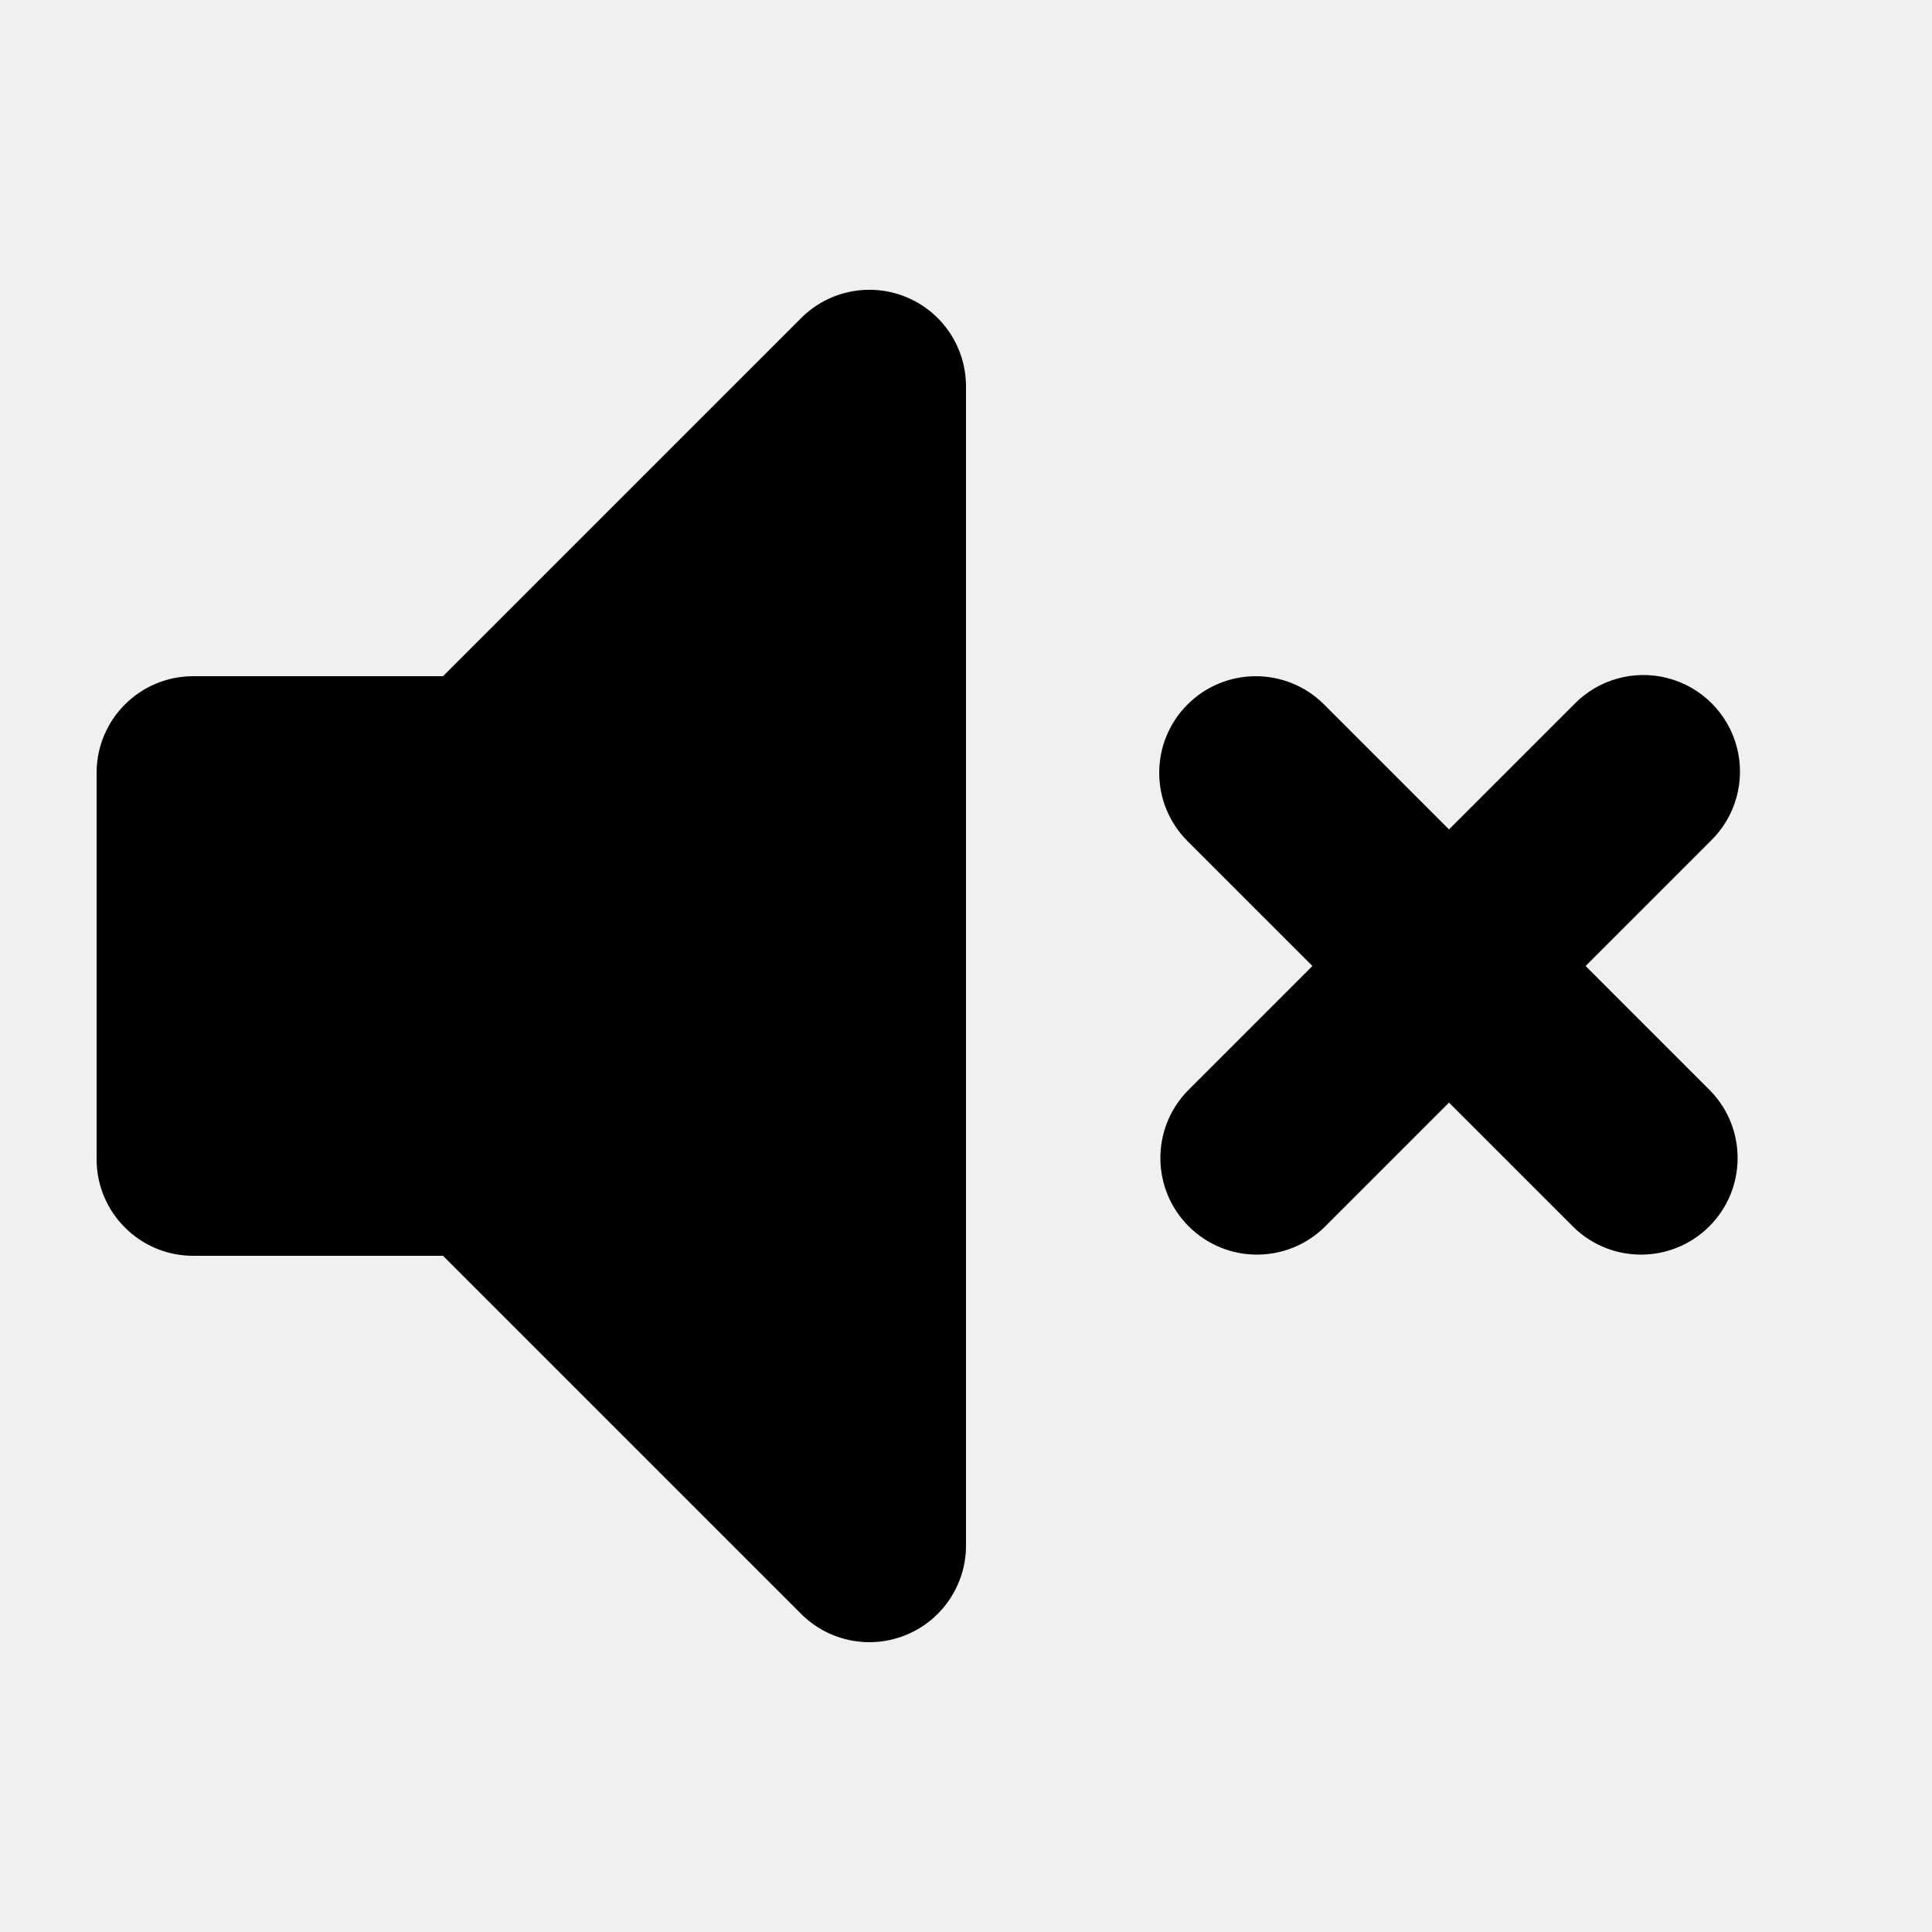
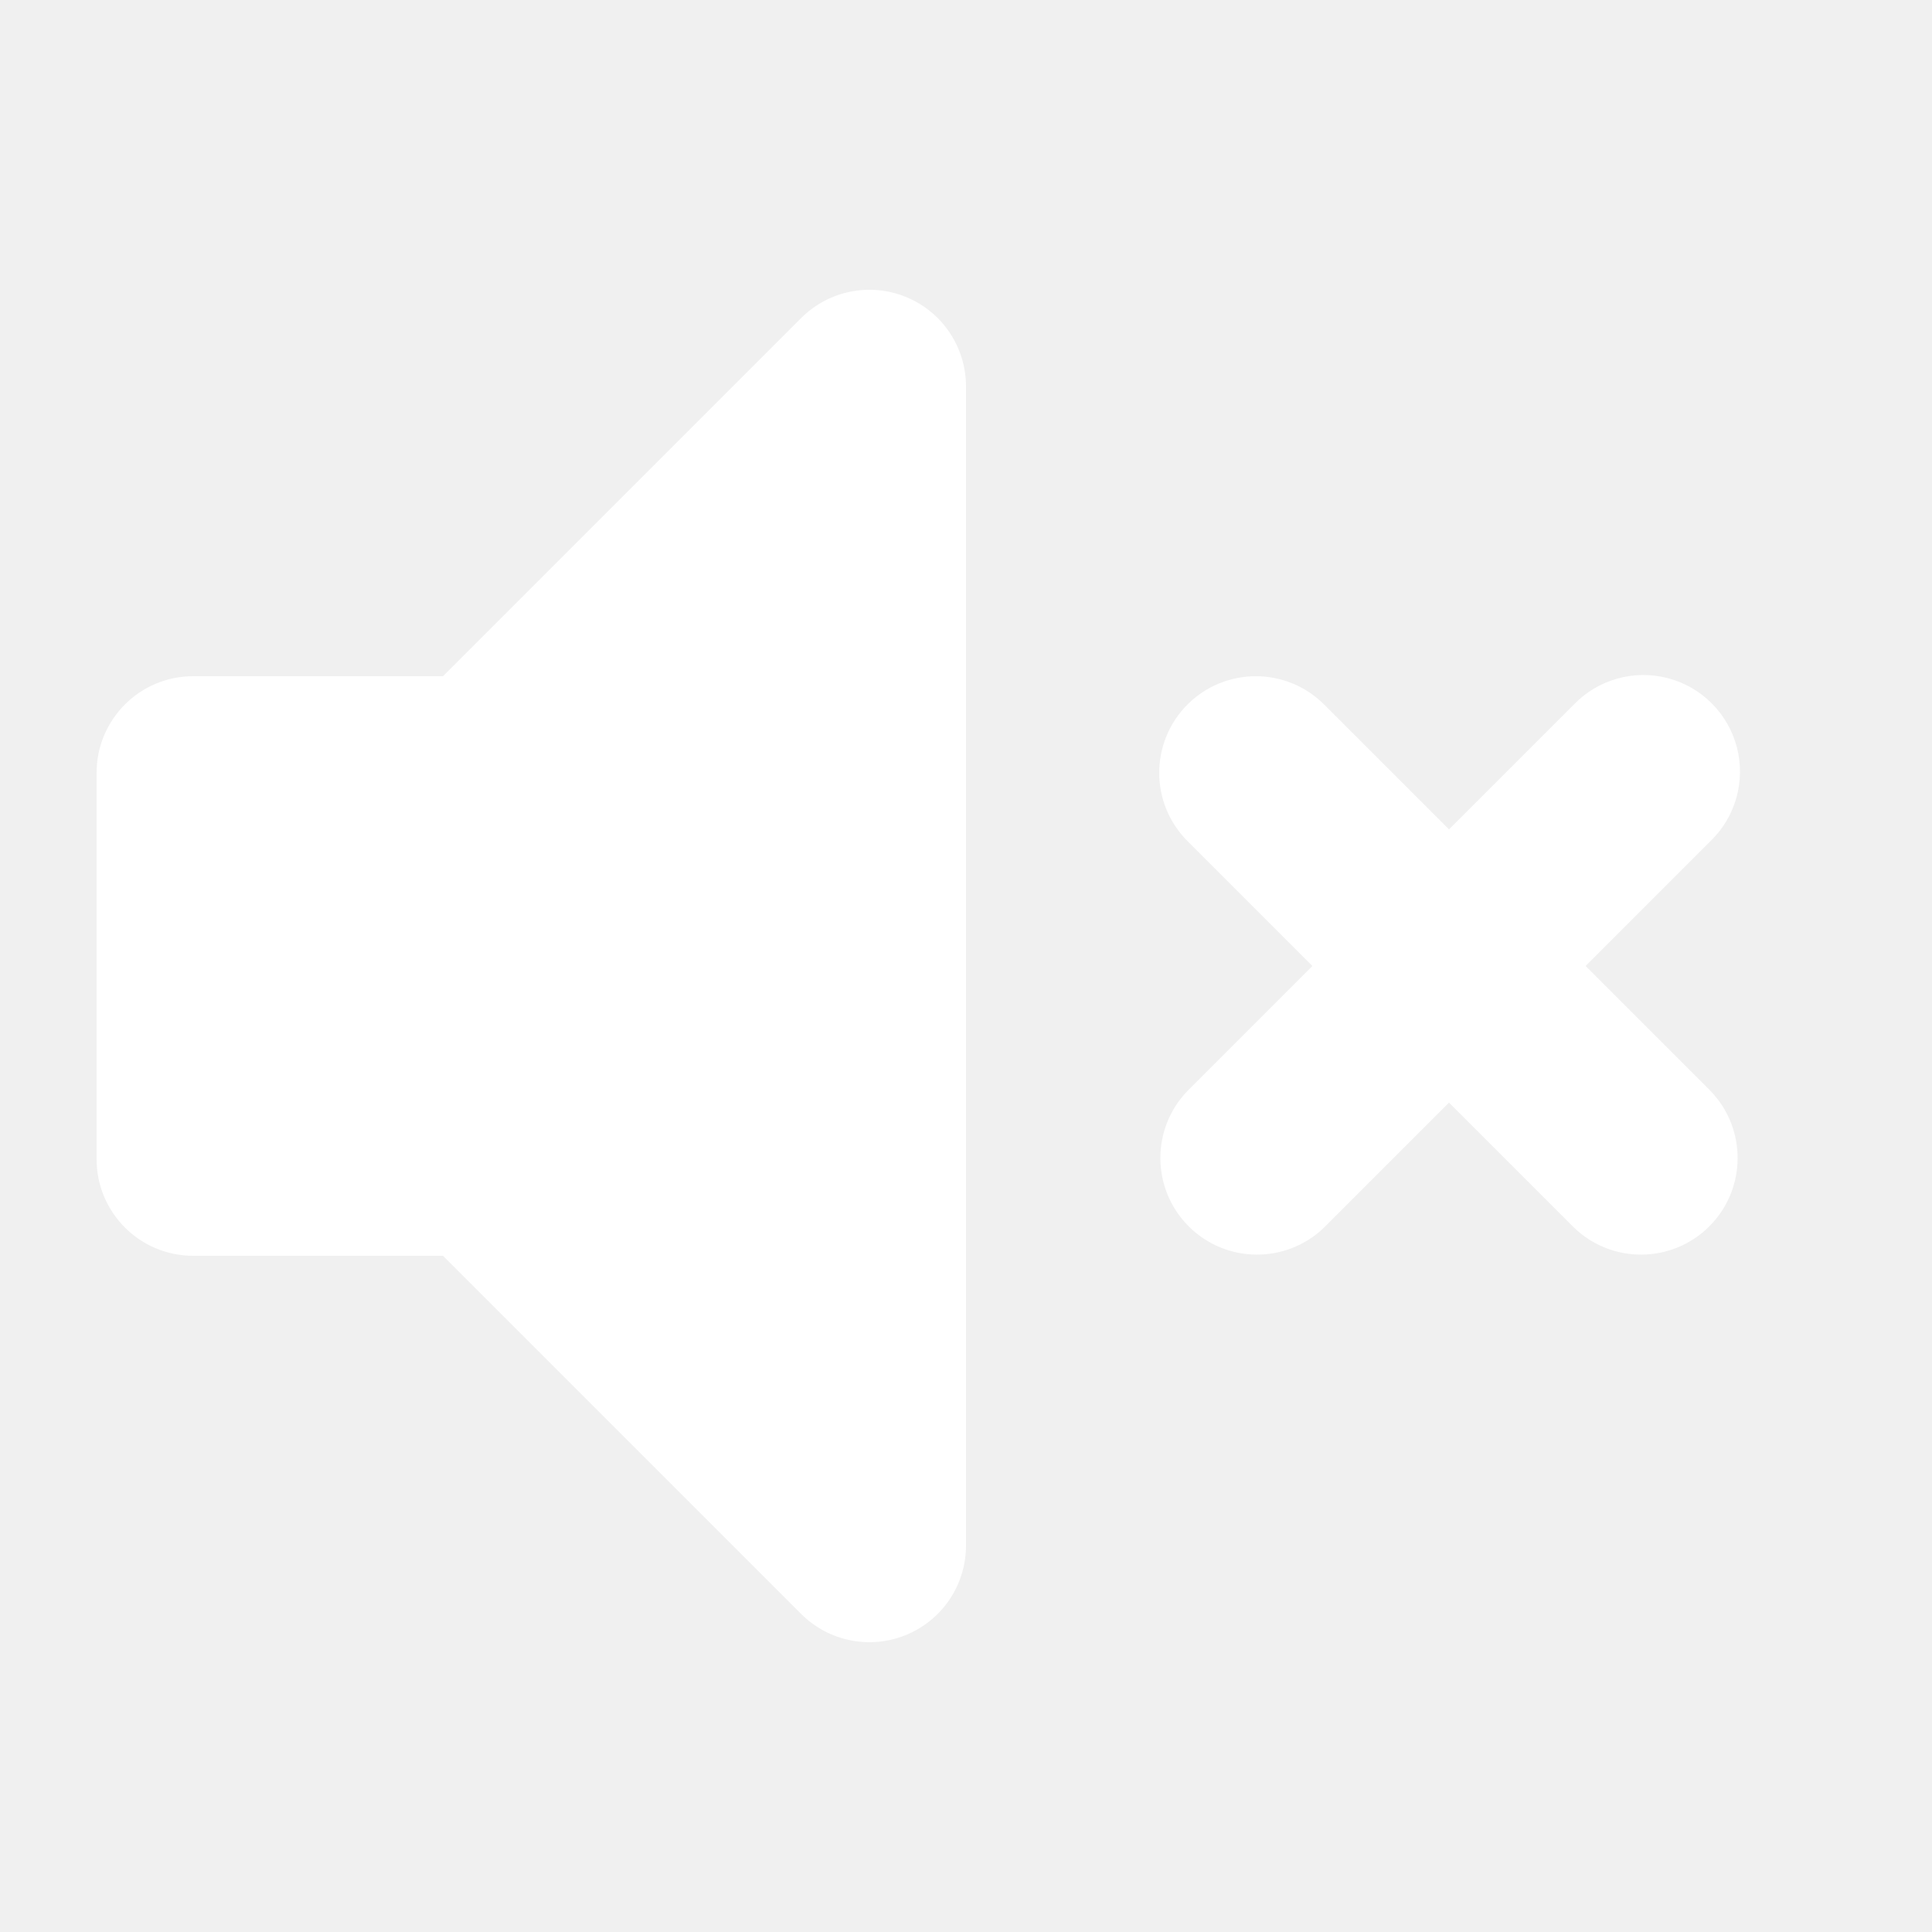
<svg xmlns="http://www.w3.org/2000/svg" width="20" height="20" fill="none">
-   <path fill-rule="evenodd" clip-rule="evenodd" d="M9.383 3.076A1 1 0 0110 4v12a1 1 0 01-1.707.707L4.586 13H2a1 1 0 01-1-1V8a1 1 0 011-1h2.586l3.707-3.707a1 1 0 011.09-.217zm2.91 4.217a1 1 0 011.414 0L15 8.586l1.293-1.293a1 1 0 111.414 1.414L16.414 10l1.293 1.293a1 1 0 01-1.414 1.414L15 11.414l-1.293 1.293a1 1 0 01-1.414-1.414L13.586 10l-1.293-1.293a1 1 0 010-1.414z" fill="#000" />
+   <path fill-rule="evenodd" clip-rule="evenodd" d="M9.383 3.076A1 1 0 0110 4v12a1 1 0 01-1.707.707L4.586 13H2a1 1 0 01-1-1V8a1 1 0 011-1h2.586l3.707-3.707a1 1 0 011.09-.217zm2.91 4.217a1 1 0 011.414 0L15 8.586l1.293-1.293a1 1 0 111.414 1.414L16.414 10l1.293 1.293a1 1 0 01-1.414 1.414L15 11.414l-1.293 1.293a1 1 0 01-1.414-1.414L13.586 10l-1.293-1.293a1 1 0 010-1.414z" fill="#fff" />
</svg>
